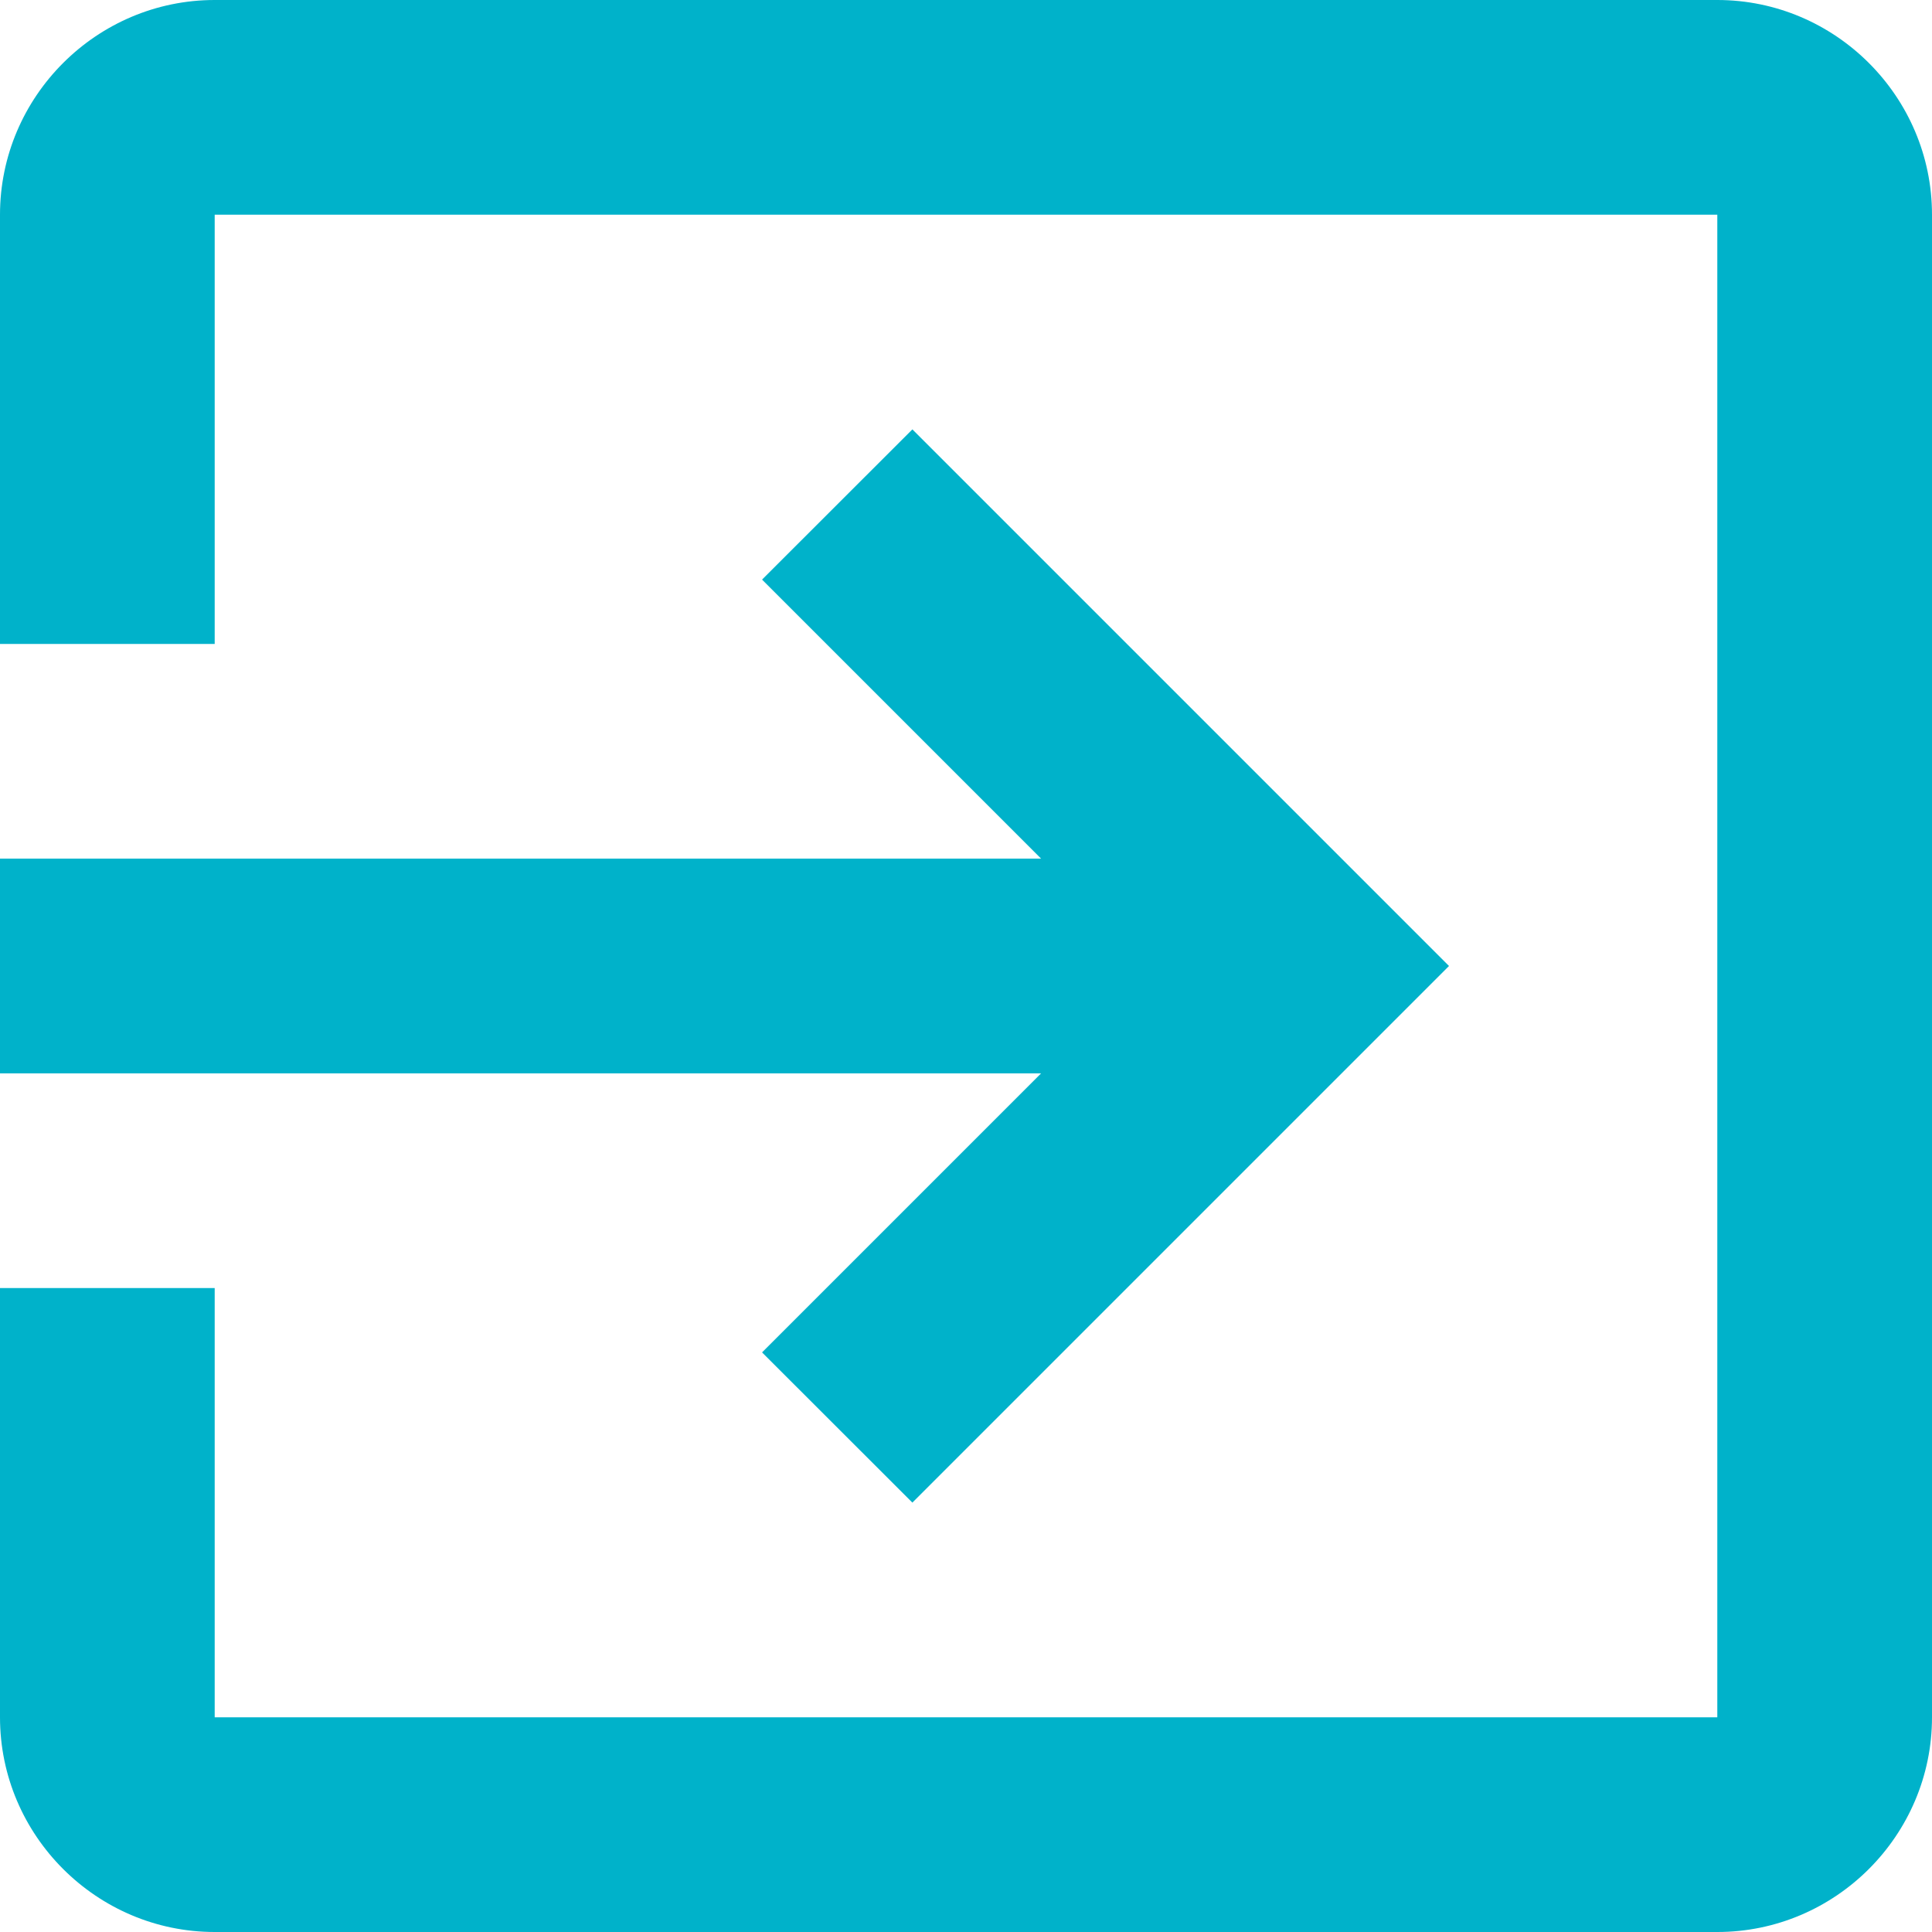
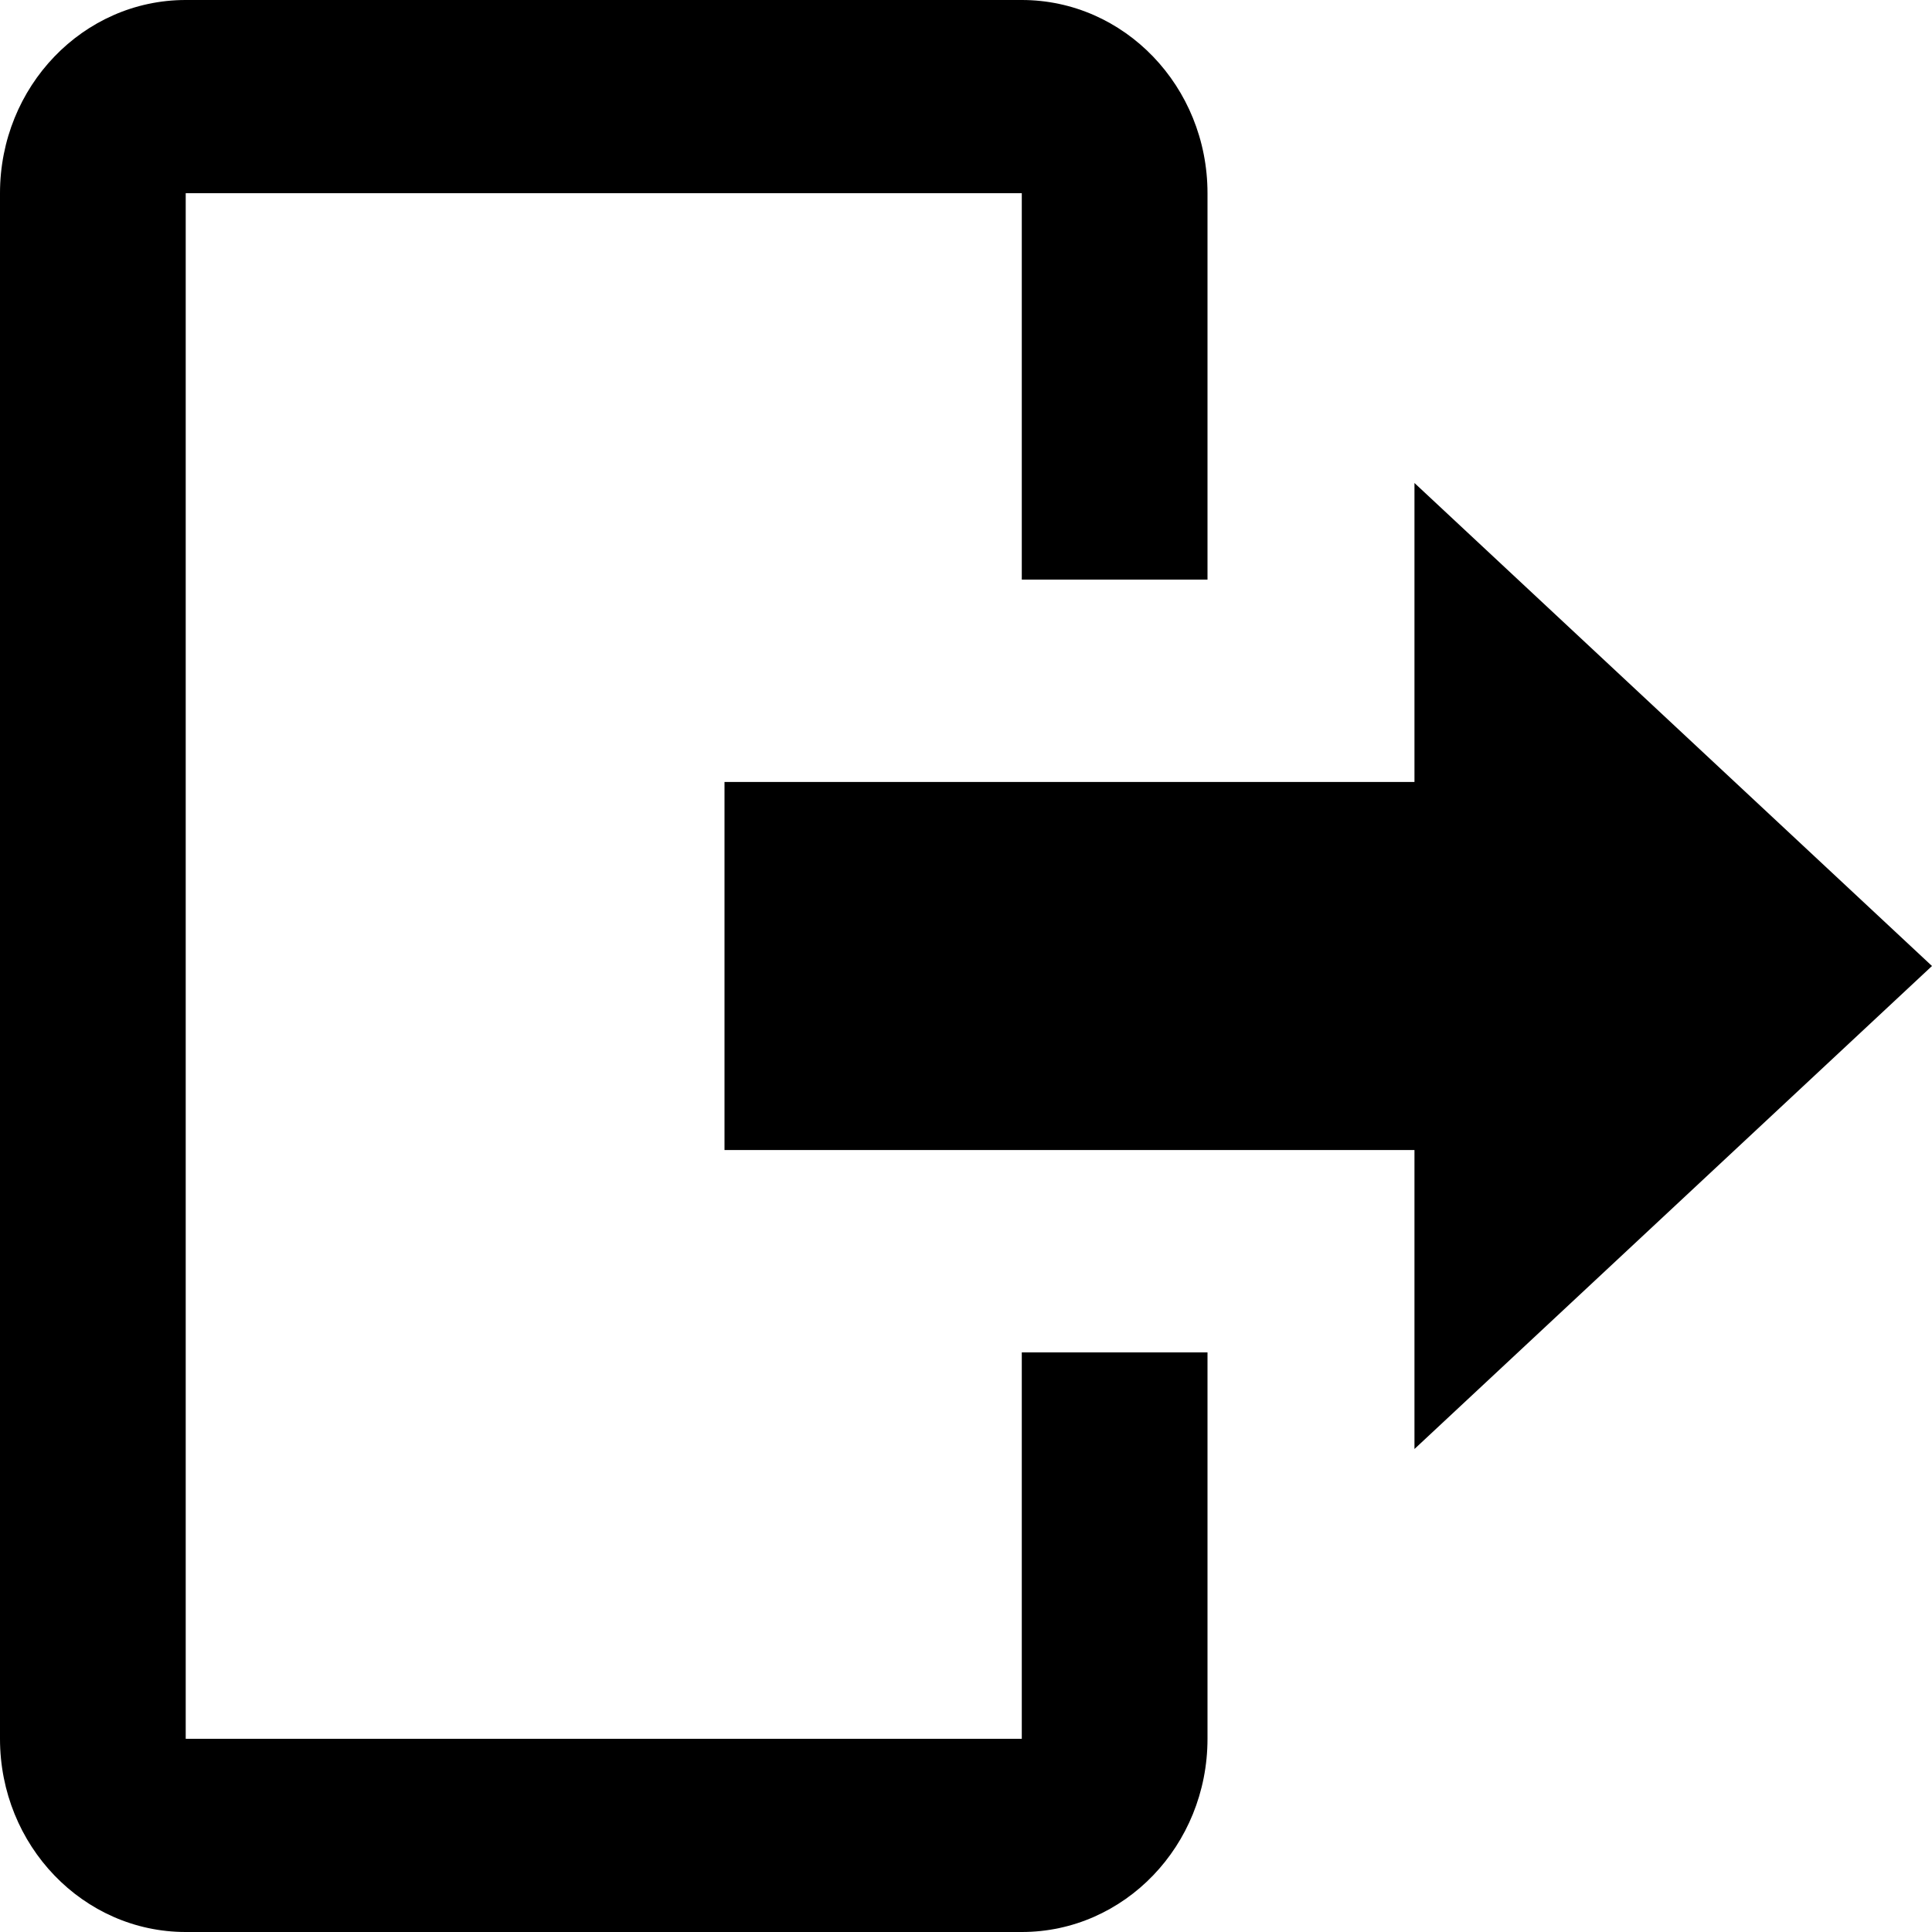
- <svg xmlns="http://www.w3.org/2000/svg" width="16" height="16" viewBox="0 0 16 16" fill="none">
-   <path d="M6.311 4.8L7.556 3.556L12 8L7.556 12.444L6.311 11.2L8.622 8.889H0V7.111H8.622L6.311 4.8ZM14.222 16H1.778C0.8 16 0 15.2 0 14.222V10.667H1.778V14.222H14.222V1.778H1.778V5.333H0V1.778C0 0.8 0.8 0 1.778 0H14.222C15.2 0 16 0.8 16 1.778V14.222C16 15.2 15.2 16 14.222 16Z" fill="#00B2CA" />
+ <svg xmlns="http://www.w3.org/2000/svg" width="16" height="16" viewBox="0 0 16 16">
+   <path d="M11.714 12V9.524H6V6.476H11.714V4L16 8L11.714 12ZM8.462 0C9.311 0 10 0.716 10 1.6V4.8H8.462V1.6H1.538V14.4H8.462V11.2H10V14.4C10 15.284 9.311 16 8.462 16H1.538C0.689 16 0 15.284 0 14.4V1.6C0 0.716 0.689 0 1.538 0H8.462Z" />
</svg>
